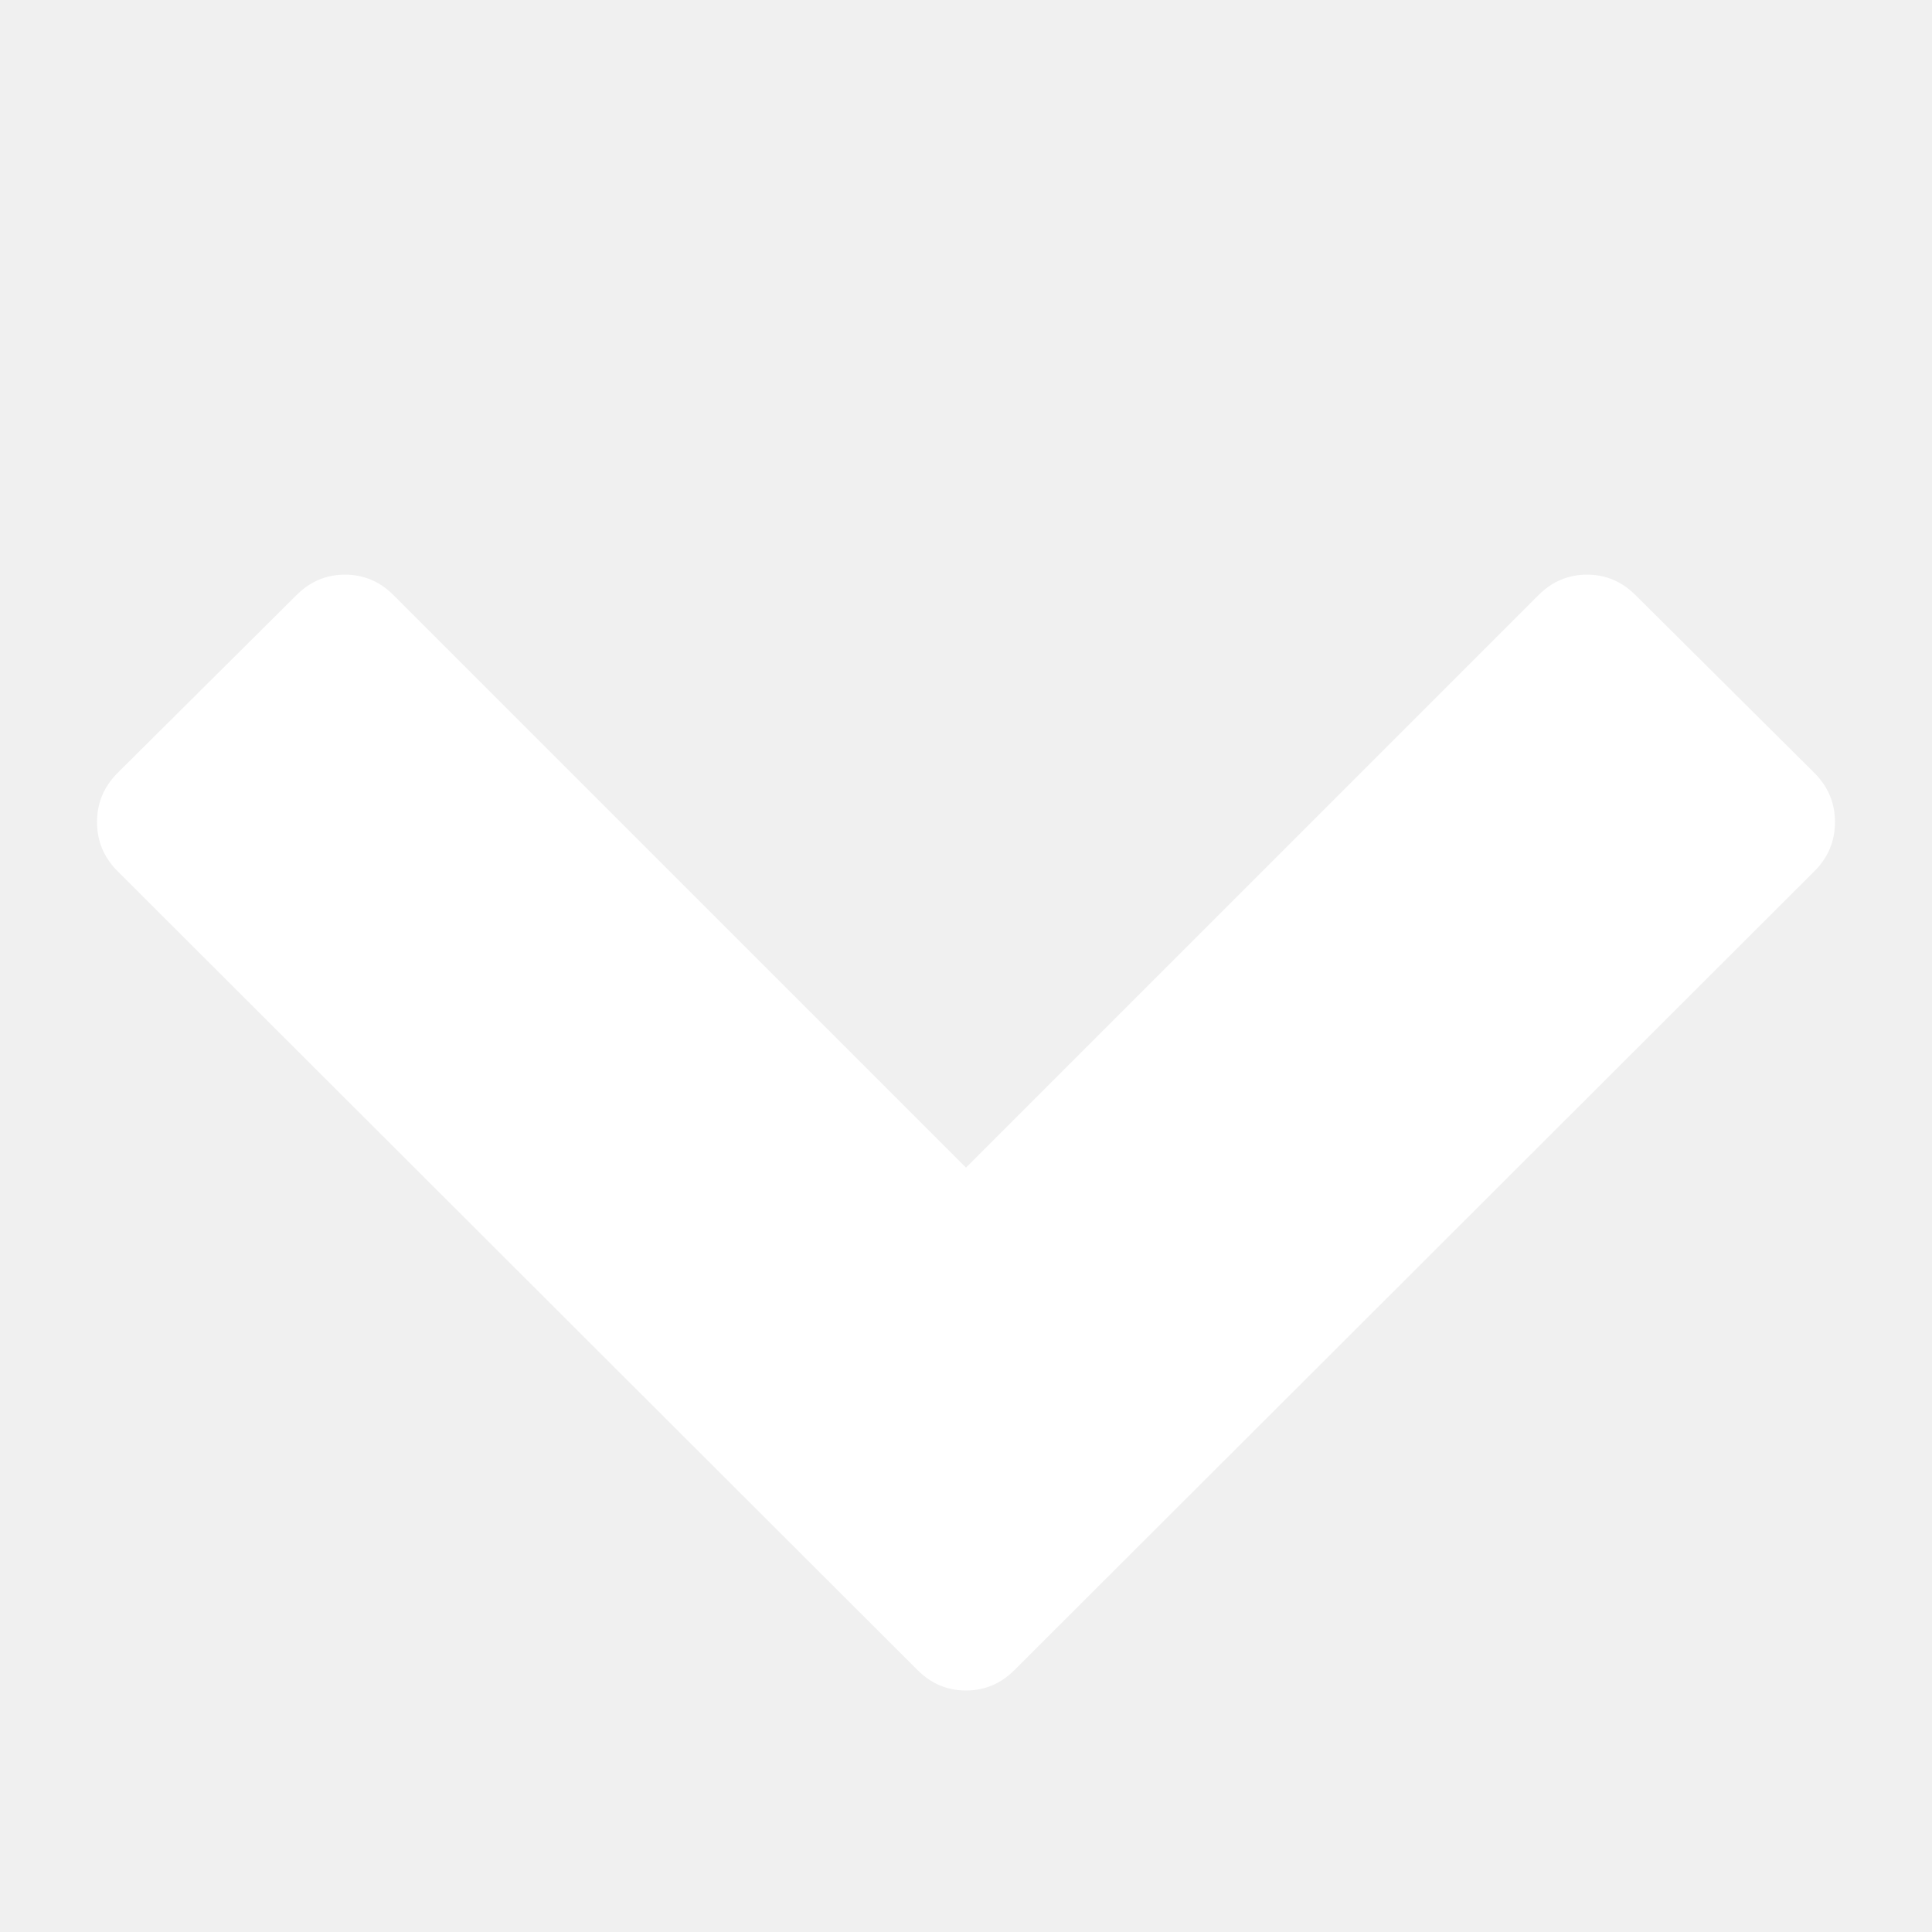
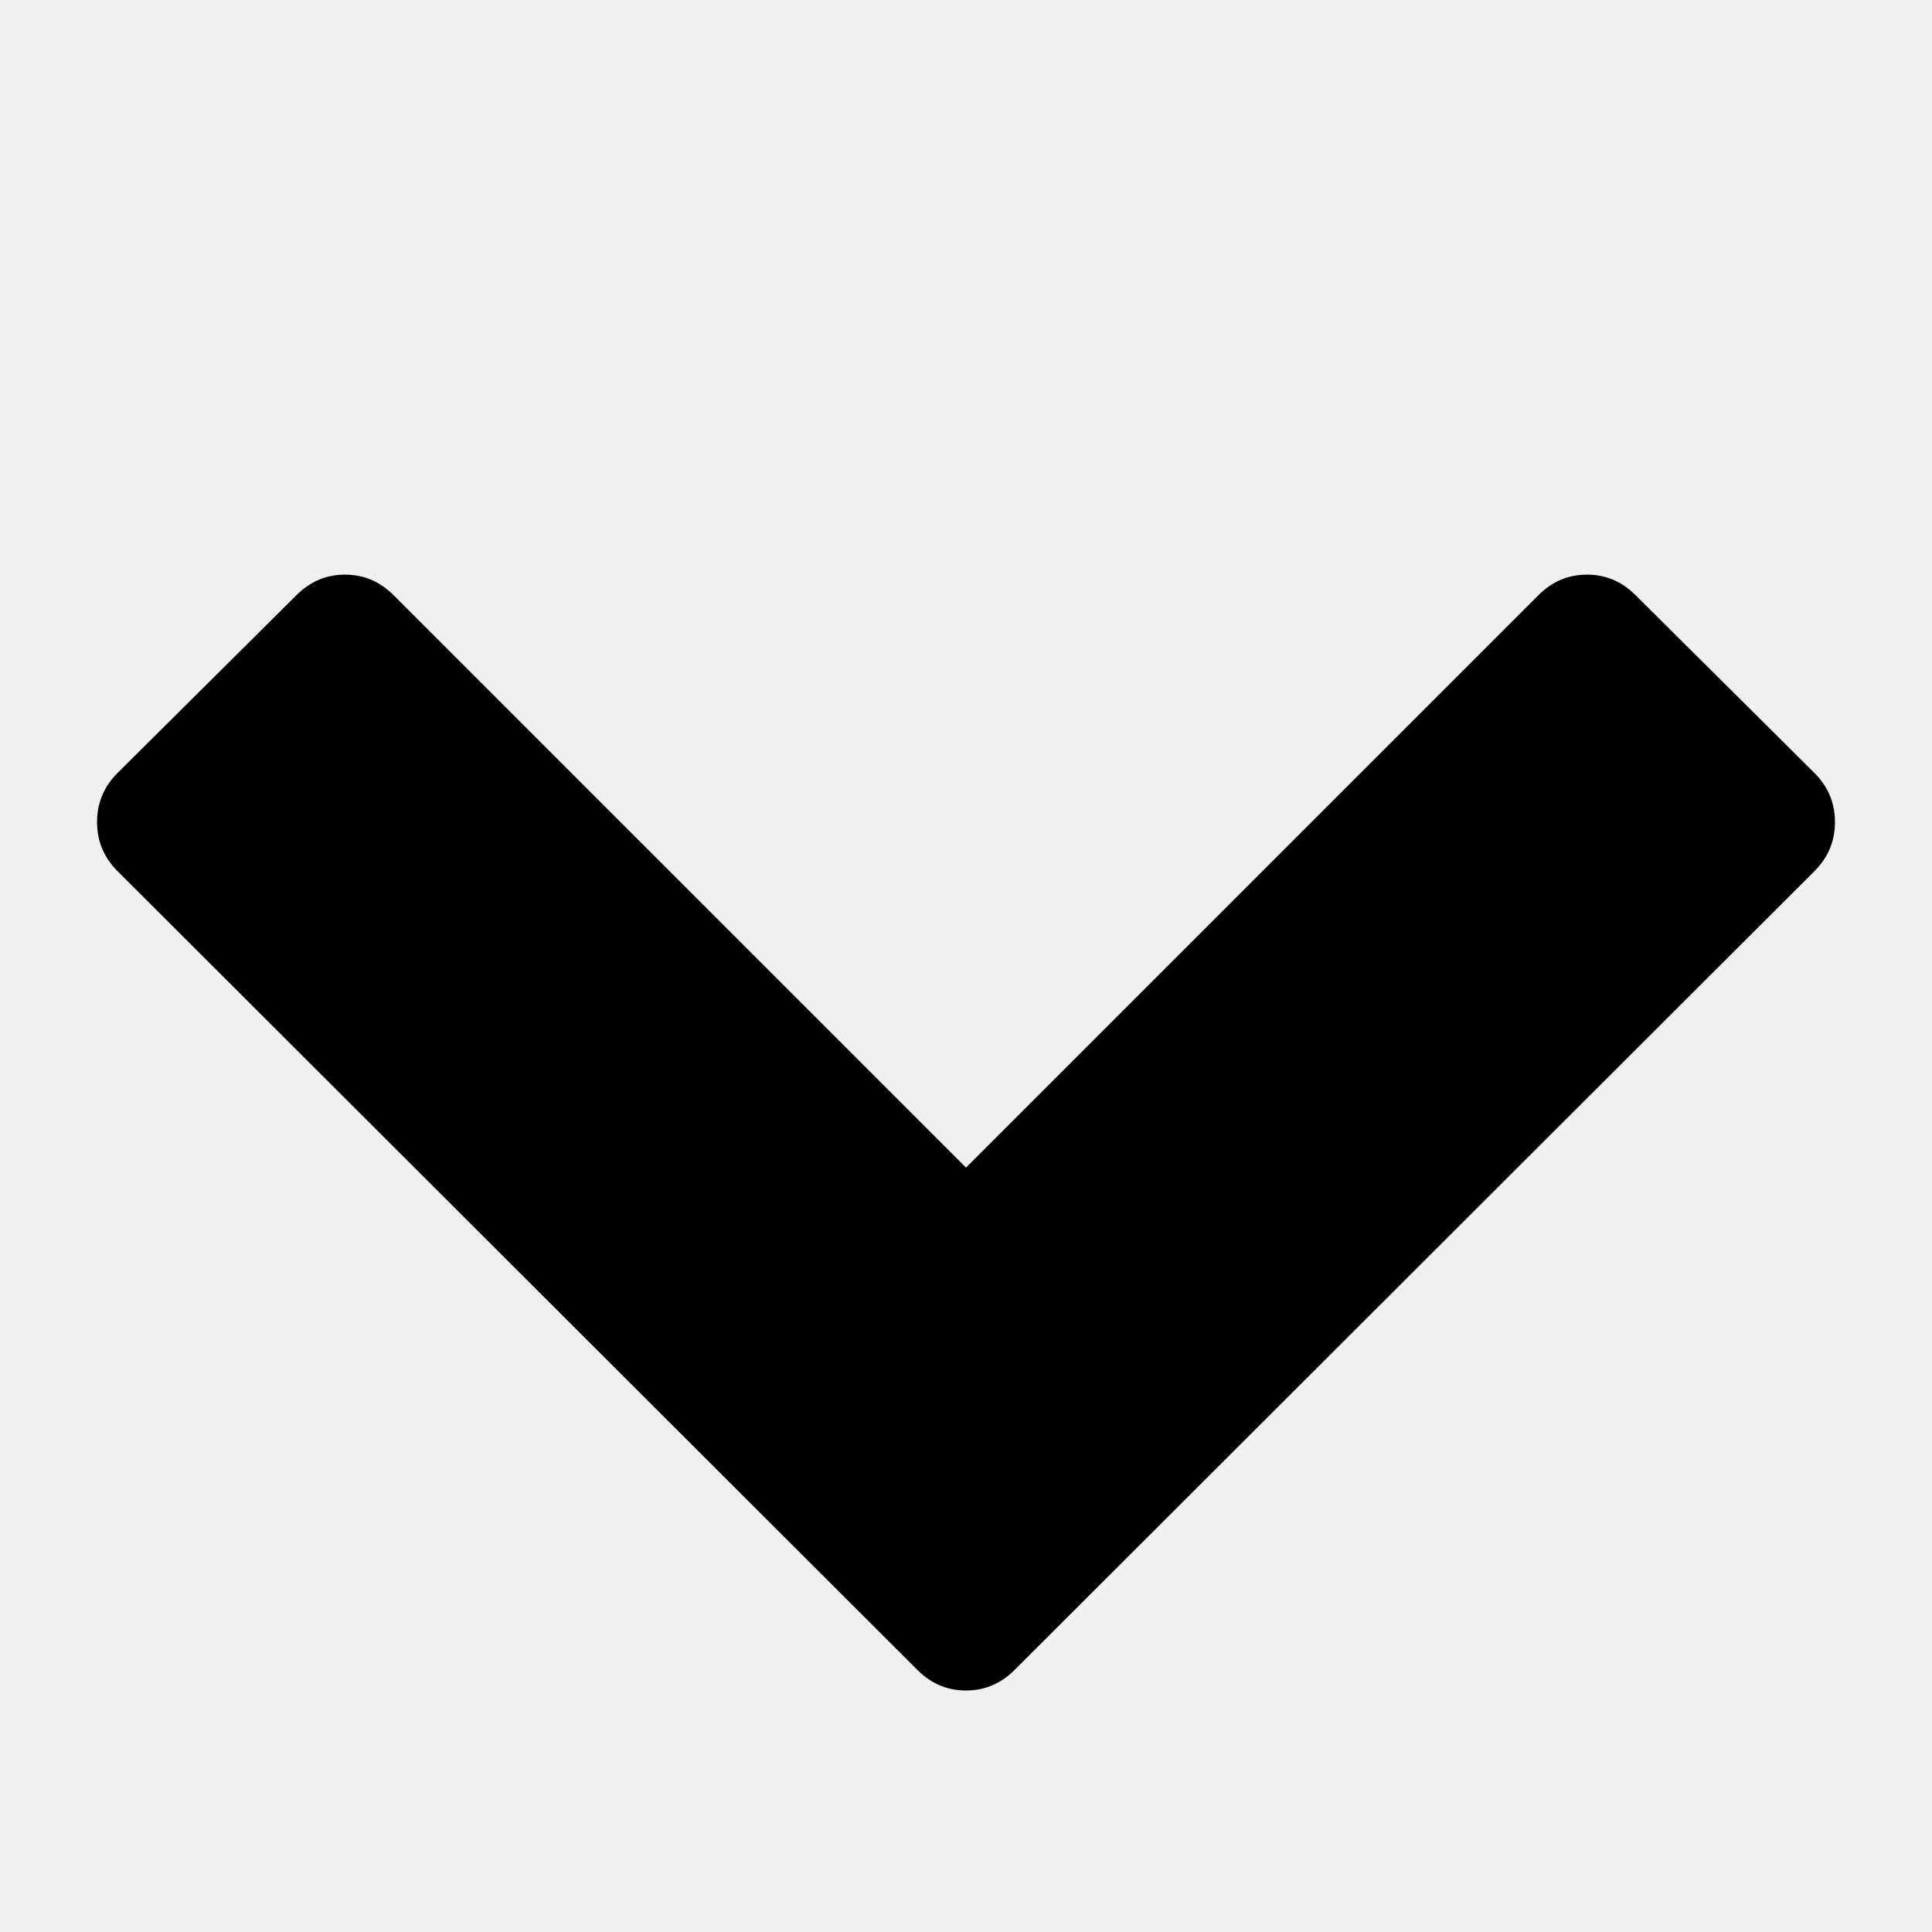
- <svg xmlns="http://www.w3.org/2000/svg" fill="#fff" width="9" height="9" viewBox="0 0 1792 1792">
+ <svg xmlns="http://www.w3.org/2000/svg" fill="currentColor" width="9" height="9" viewBox="0 0 1792 1792">
  <path d="M1683 808l-742 741q-19 19-45 19t-45-19L109 808q-19-19-19-45.5t19-45.5l166-165q19-19 45-19t45 19l531 531 531-531q19-19 45-19t45 19l166 165q19 19 19 45.5t-19 45.5z" />
</svg>
